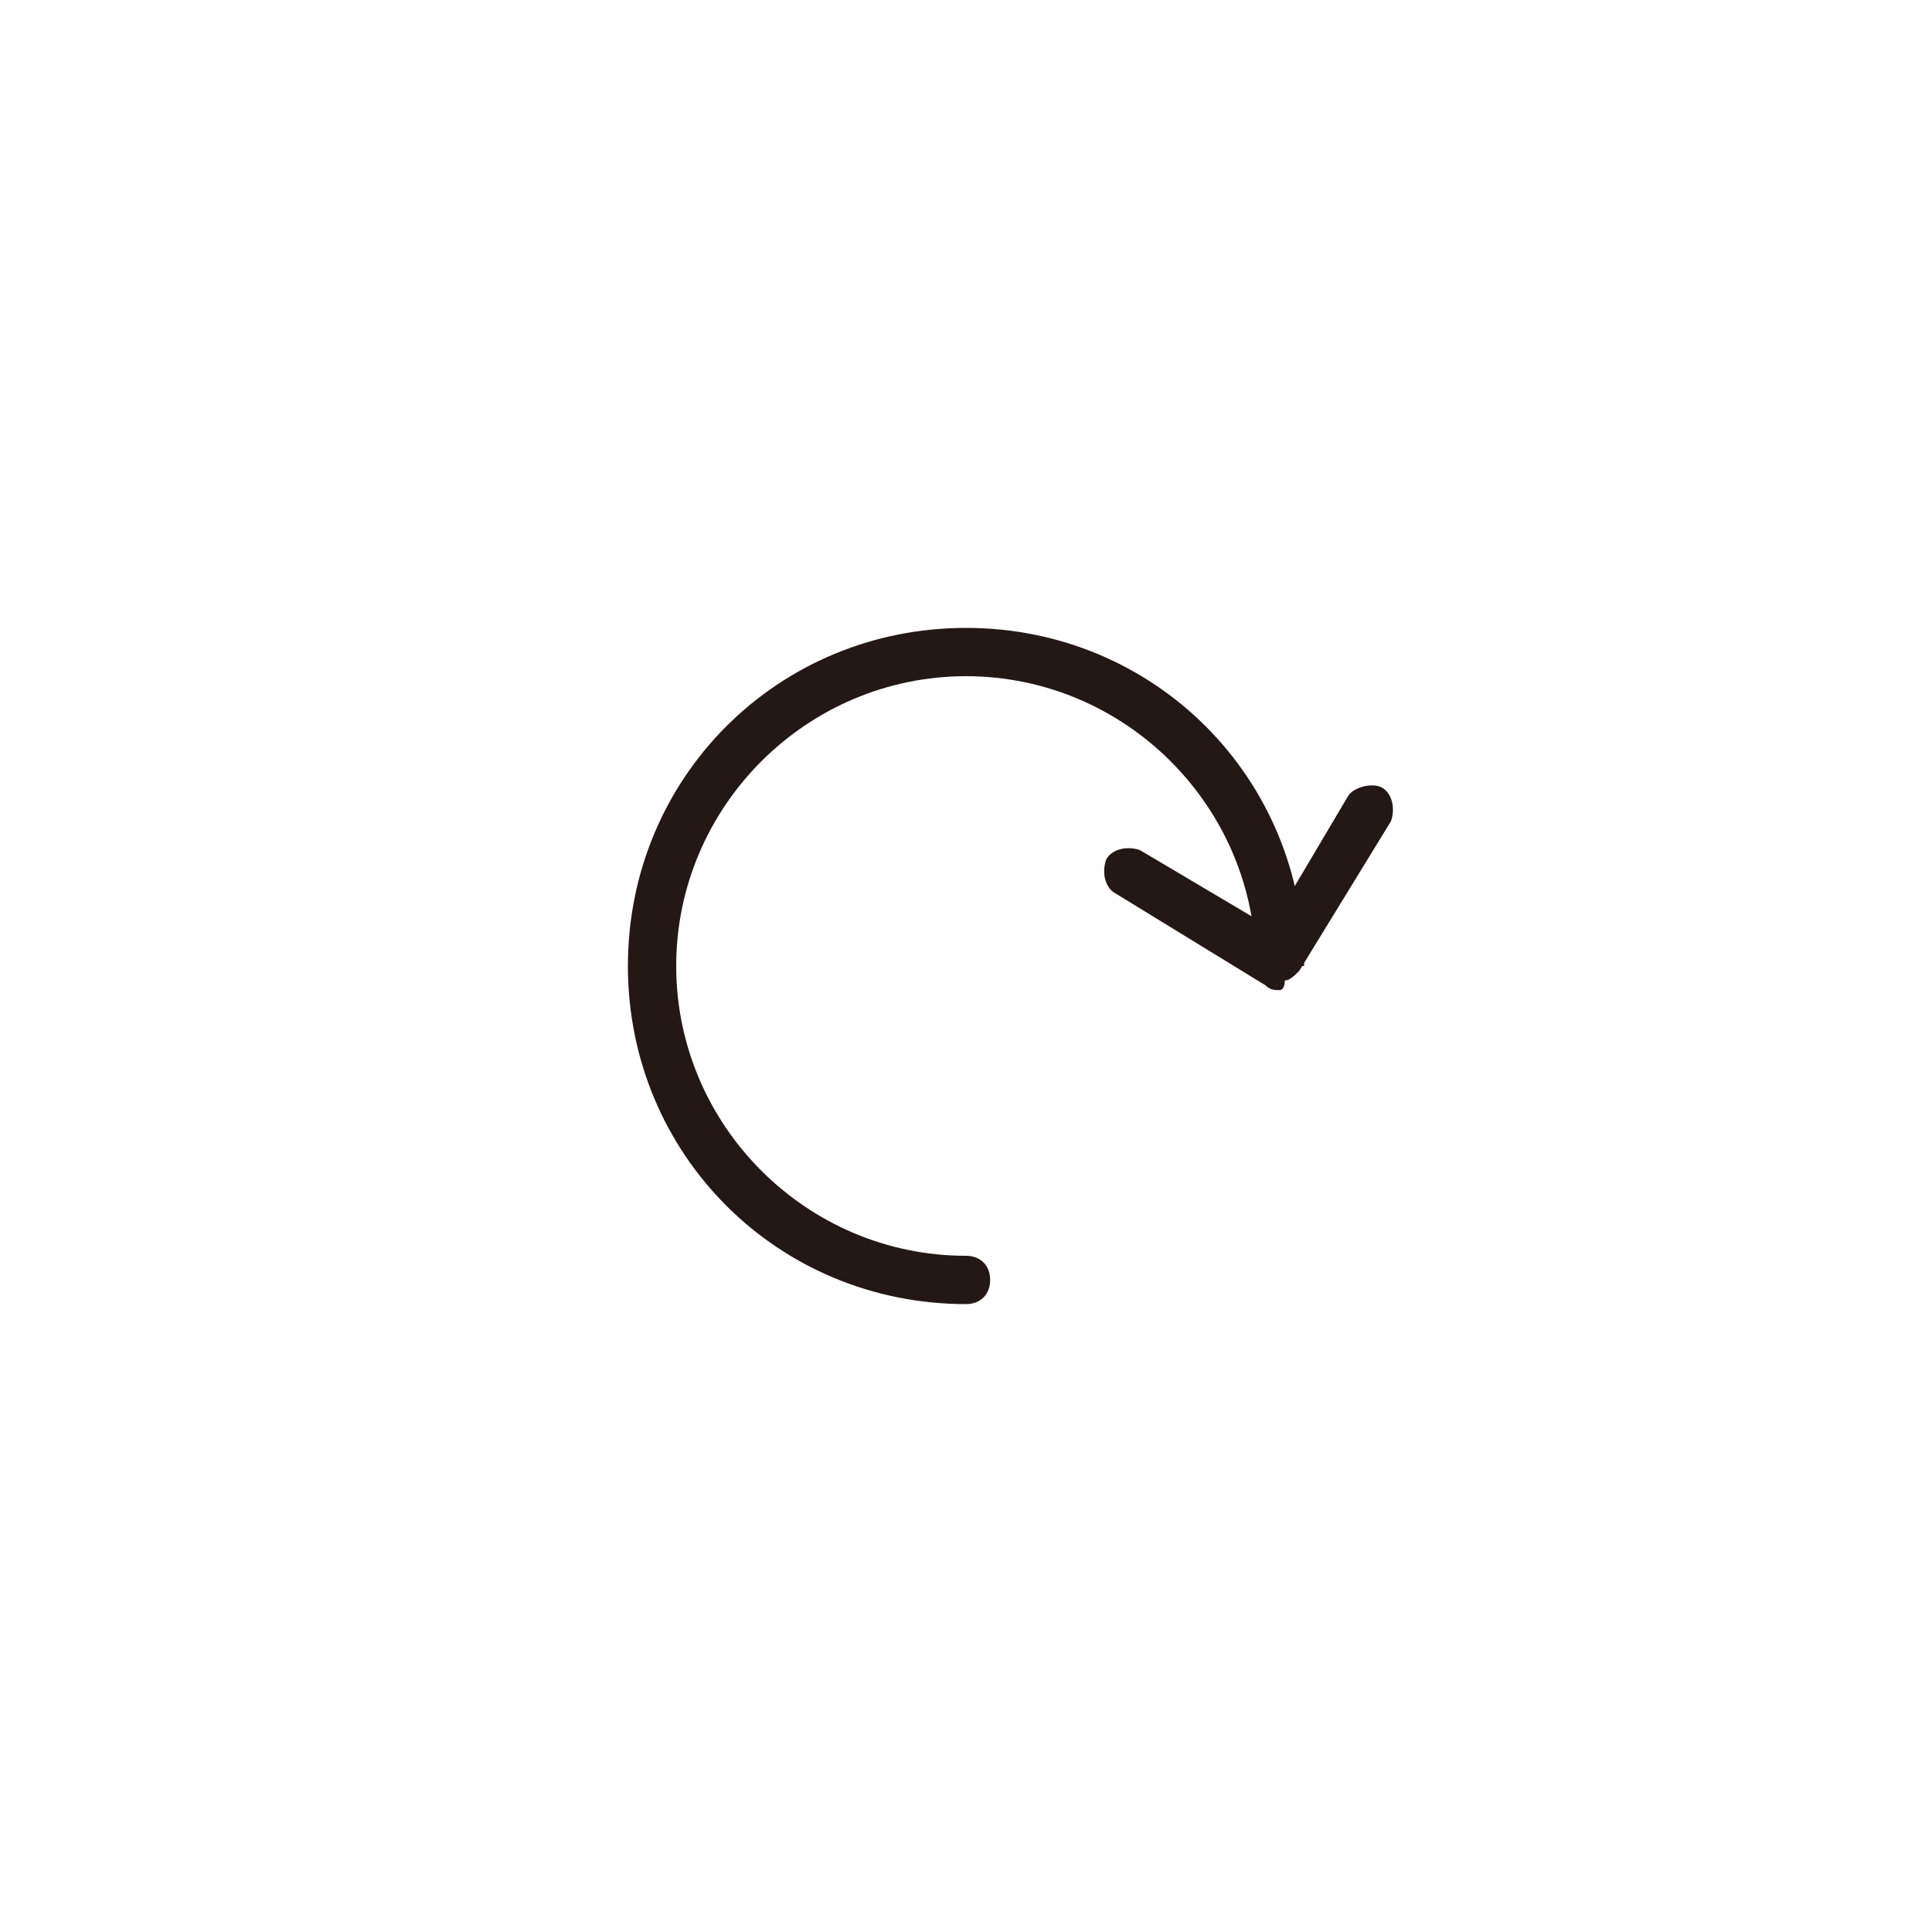
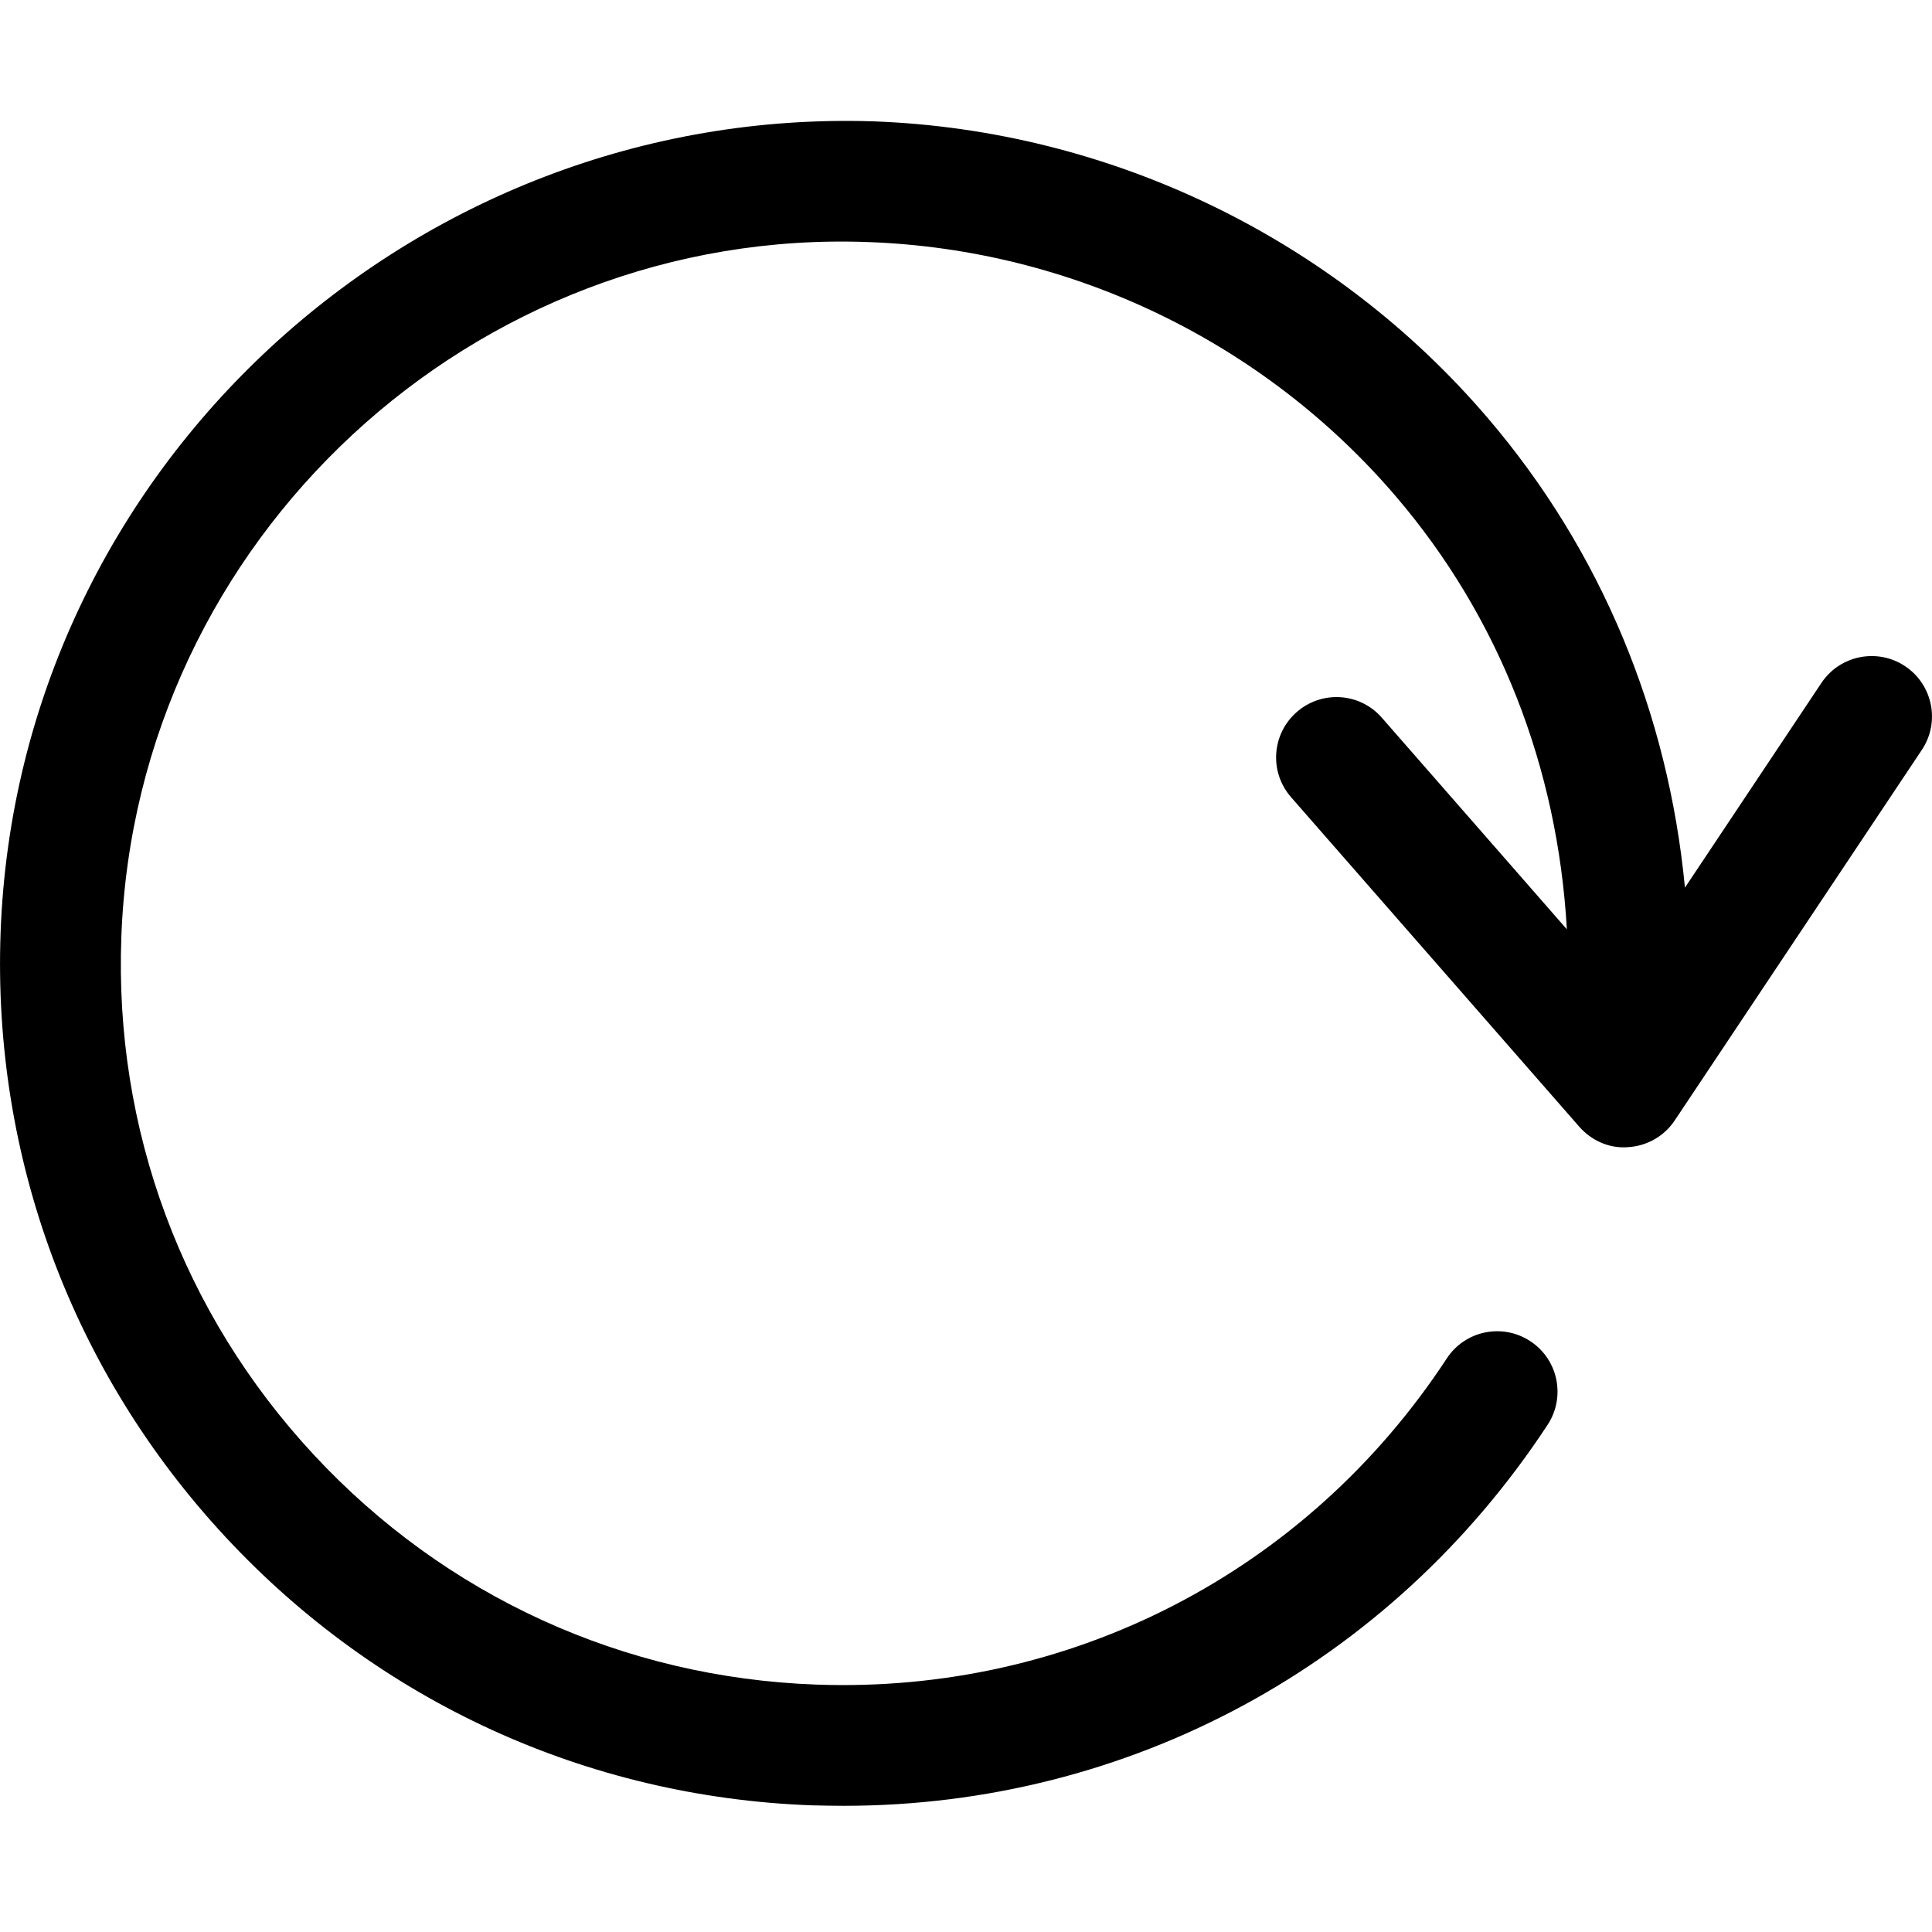
- <svg xmlns="http://www.w3.org/2000/svg" version="1.1" id="图层_1" x="0px" y="0px" viewBox="0 0 40 40" enable-background="new 0 0 40 40" xml:space="preserve">
-   <g>
-     <g>
-       <g>
-         <path fill="#231815" d="M26,20c0-3.3-2.7-6-6-6s-6,2.7-6,6s2.7,6,6,6c0.3,0,0.5,0.2,0.5,0.5S20.3,27,20,27c-3.9,0-7-3.1-7-7     s3.1-7,7-7s7,3.1,7,7H26z" />
-       </g>
-       <g>
-         <path fill="#231815" d="M26.5,20.5c-0.1,0-0.2,0-0.3-0.1l-3.1-1.9c-0.2-0.1-0.3-0.4-0.2-0.7c0.1-0.2,0.4-0.3,0.7-0.2l2.7,1.6     l1.6-2.7c0.1-0.2,0.5-0.3,0.7-0.2c0.2,0.1,0.3,0.4,0.2,0.7l-1.9,3.1c-0.1,0.1-0.2,0.2-0.3,0.2C26.6,20.5,26.5,20.5,26.5,20.5z" />
-       </g>
-     </g>
+ <svg xmlns="http://www.w3.org/2000/svg" version="1.1" baseProfile="tiny" x="0px" y="0px" viewBox="0 0 16 16" xml:space="preserve">
+   <g id="Layer_1">
+     <path d="M6.987,14.955c2.36,0,4.524-1.167,5.83-3.156c0.151-0.231,0.087-0.541-0.144-0.692c-0.229-0.151-0.54-0.089-0.692,0.144   c-1.161,1.77-3.119,2.777-5.223,2.7c-1.596-0.058-3.073-0.734-4.16-1.904S0.945,9.354,1.005,7.758   c0.121-3.293,2.922-5.88,6.193-5.753c1.681,0.062,3.271,0.829,4.363,2.107c0.854,0.999,1.339,2.242,1.415,3.584l-1.532-1.752   c-0.183-0.21-0.499-0.228-0.705-0.047c-0.208,0.182-0.229,0.497-0.047,0.705l2.386,2.728c0.102,0.117,0.253,0.184,0.408,0.17   c0.155-0.01,0.298-0.092,0.384-0.222l2.046-3.068c0.153-0.229,0.091-0.54-0.139-0.693c-0.228-0.152-0.539-0.092-0.693,0.139   l-1.13,1.695c-0.139-1.449-0.695-2.791-1.632-3.888c-1.273-1.49-3.128-2.386-5.087-2.458c-3.812-0.124-7.089,2.87-7.23,6.716   c-0.068,1.862,0.593,3.641,1.861,5.006s2.993,2.155,4.855,2.224C6.81,14.953,6.899,14.955,6.987,14.955z" />
  </g>
+   <g id="Layer_2">
+ </g>
+   <g id="Layer_3">
+ </g>
</svg>
